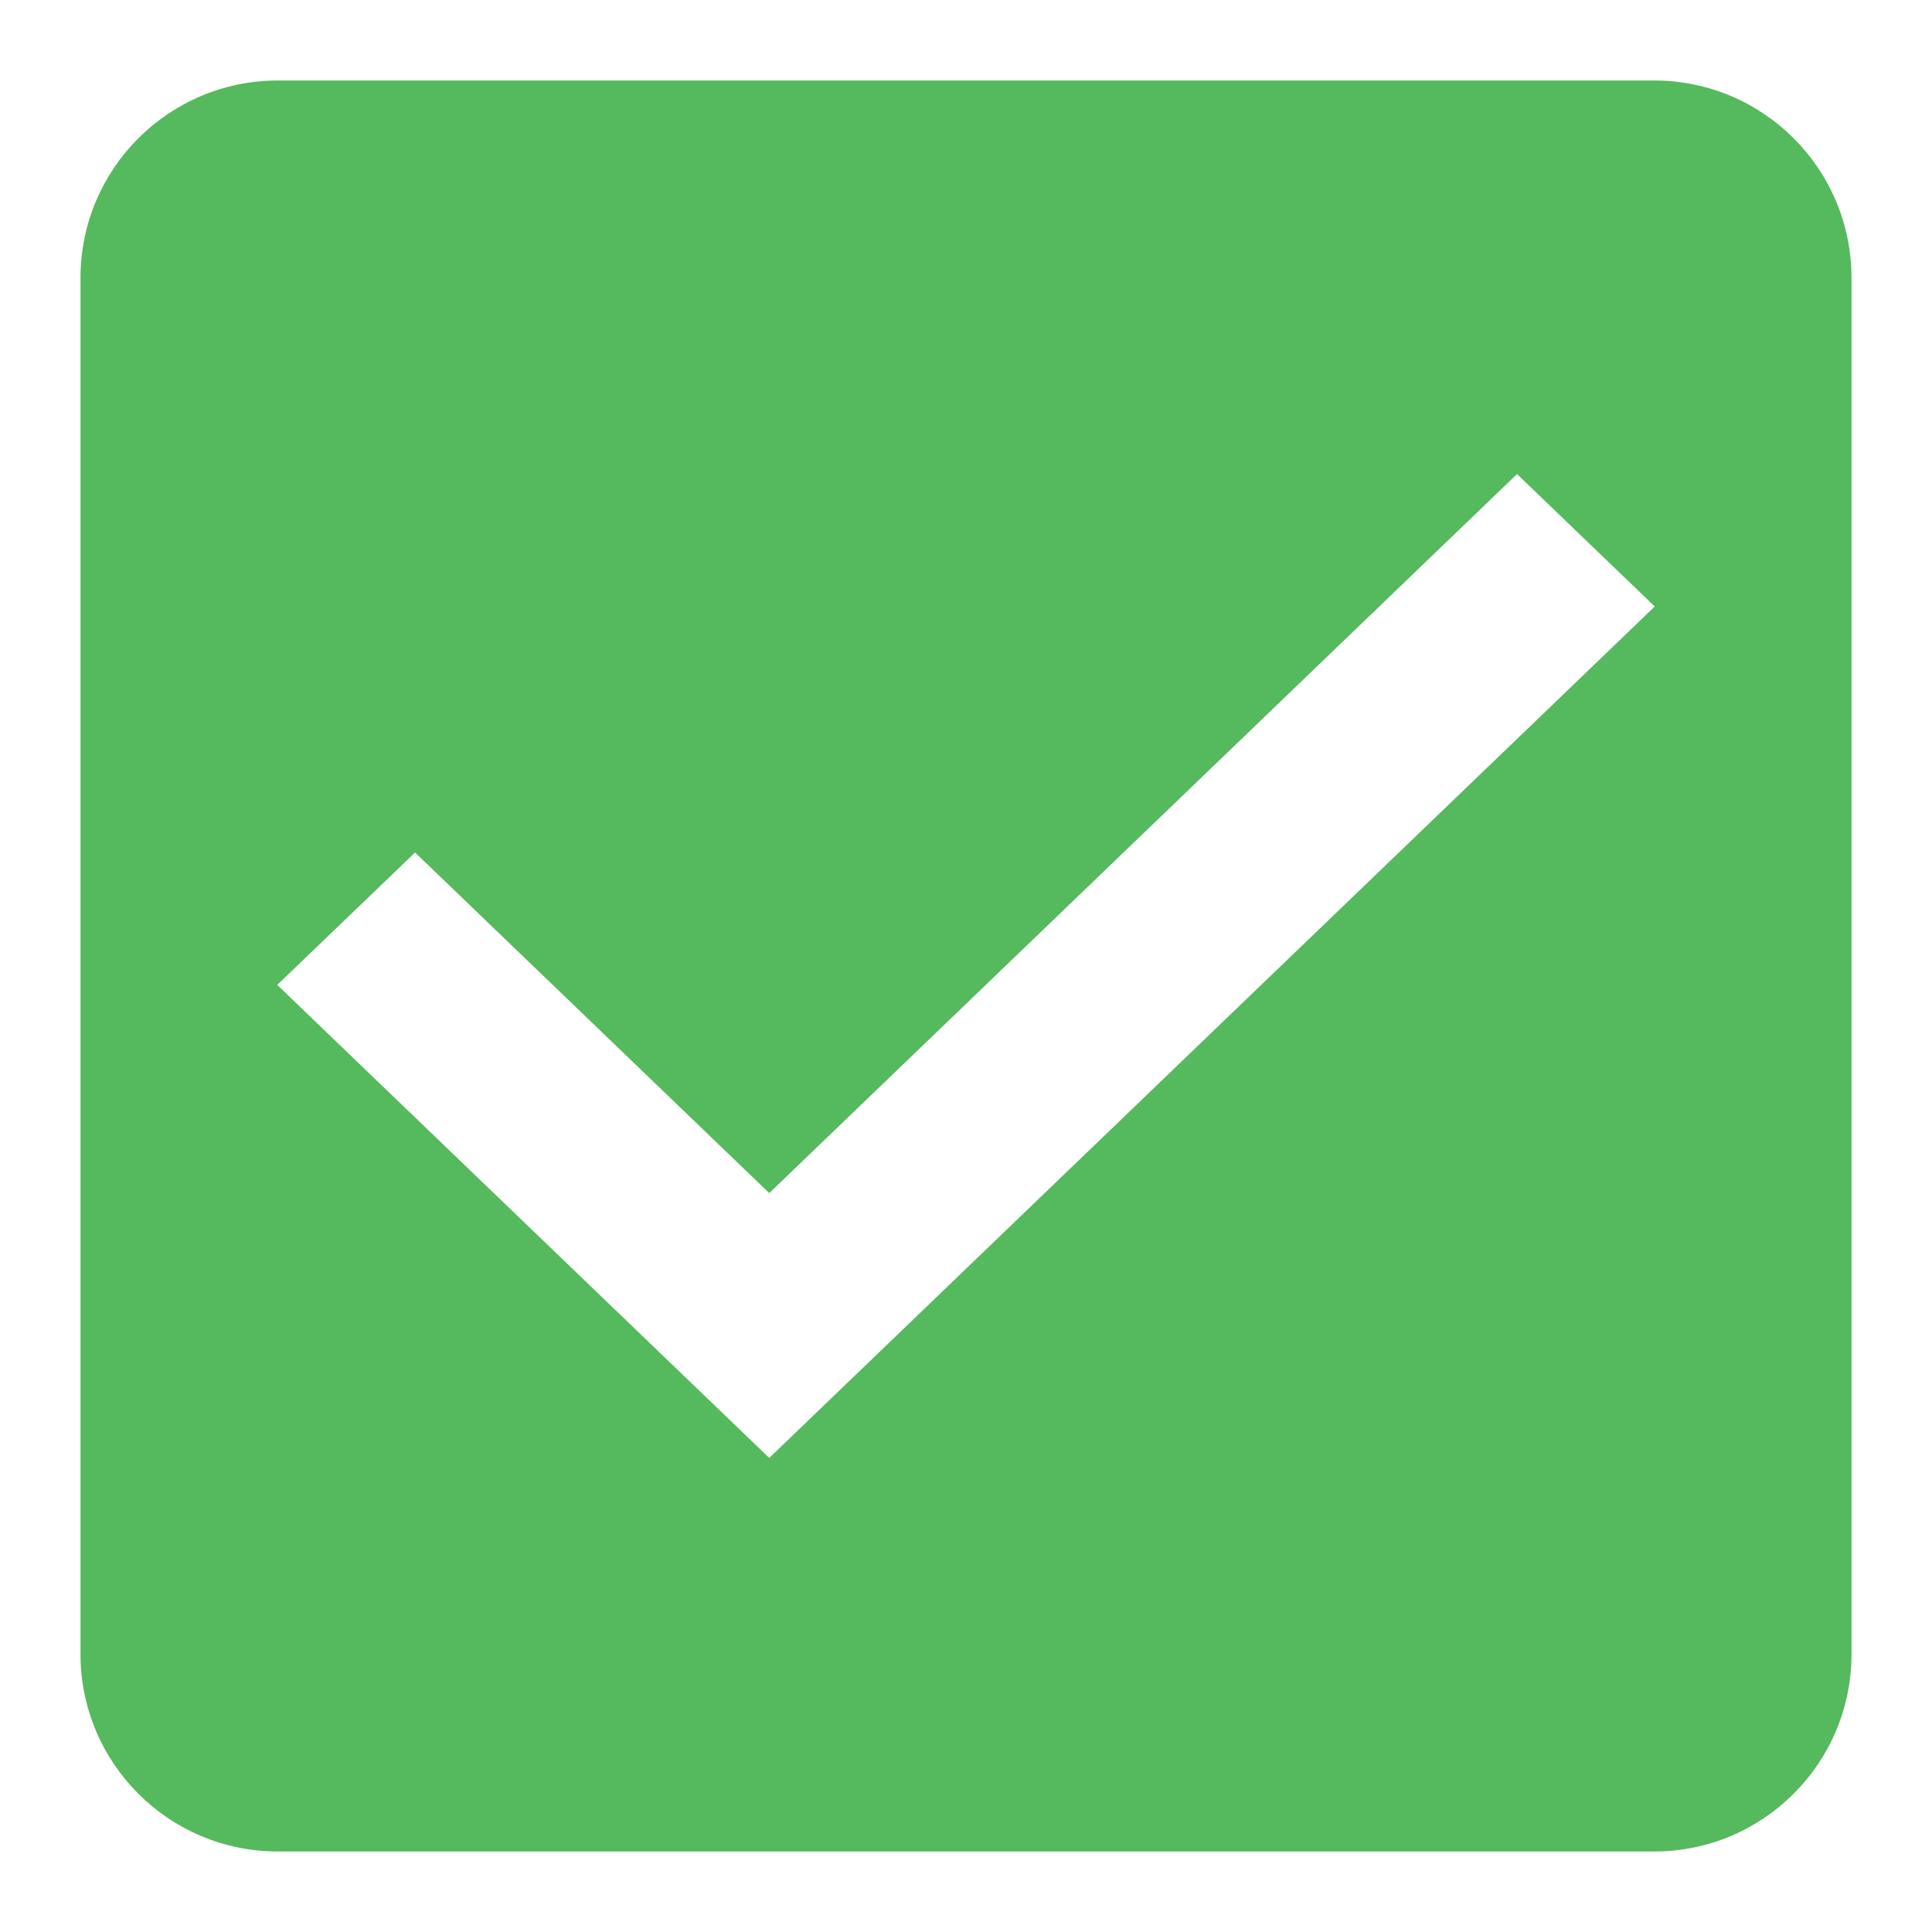
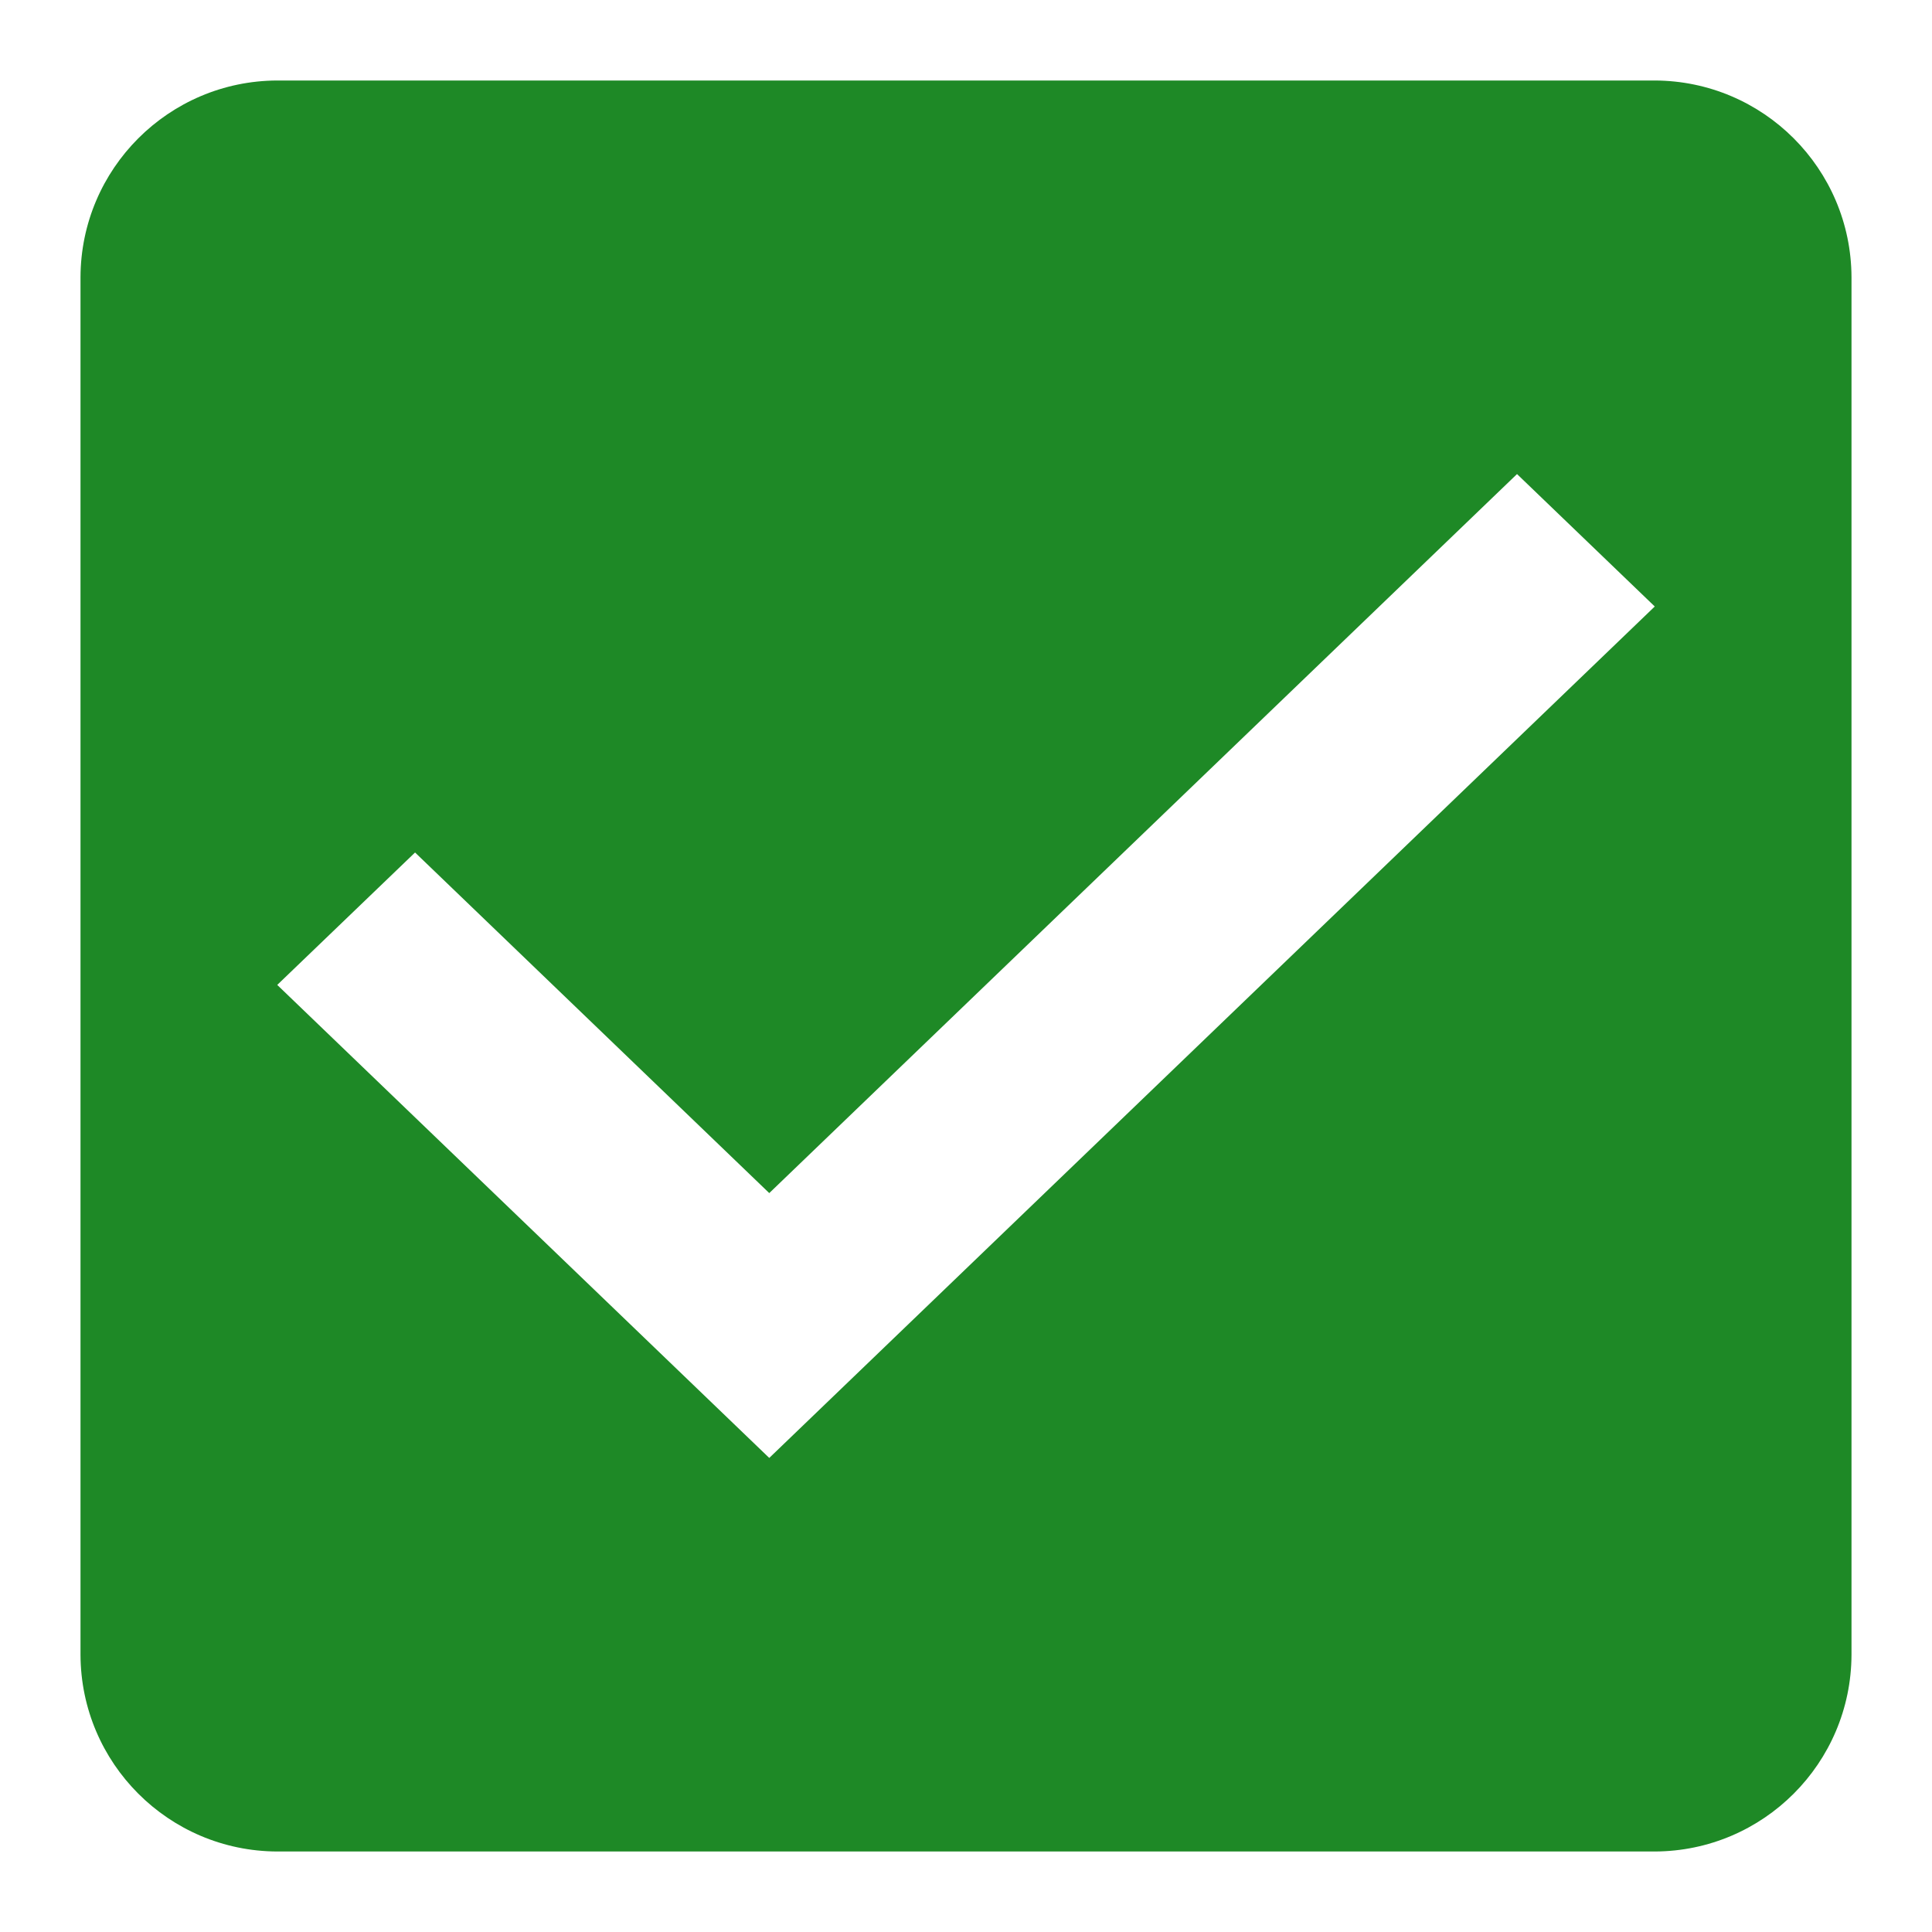
<svg xmlns="http://www.w3.org/2000/svg" width="24" height="24" viewBox="0 0 24 24">
  <defs>
    <style type="text/css">
-             .cls-1{fill:#55B95D;fill-rule:evenodd}.cls-2{fill:none}
+             .cls-1{fill:#1E8926;fill-rule:evenodd}.cls-2{fill:none}
        </style>
  </defs>
  <g id="check_active" transform="translate(-290 -244)">
    <g id="Group_8199" data-name="Group 8199" transform="translate(291 245)">
      <path id="check_on_light" d="M22.556 3H5.444A2.452 2.452 0 0 0 3 5.444v17.112A2.452 2.452 0 0 0 5.444 25h17.112A2.452 2.452 0 0 0 25 22.556V5.444A2.452 2.452 0 0 0 22.556 3zm-11 17.111l-6.112-5.876 1.712-1.645 4.4 4.231 9.289-8.932 1.711 1.645-11 10.577z" class="cls-1" transform="translate(-3 -3)" />
    </g>
    <path id="Rectangle_4538" d="M0 0h24v24H0z" class="cls-2" data-name="Rectangle 4538" transform="translate(290 244)" />
  </g>
</svg>
